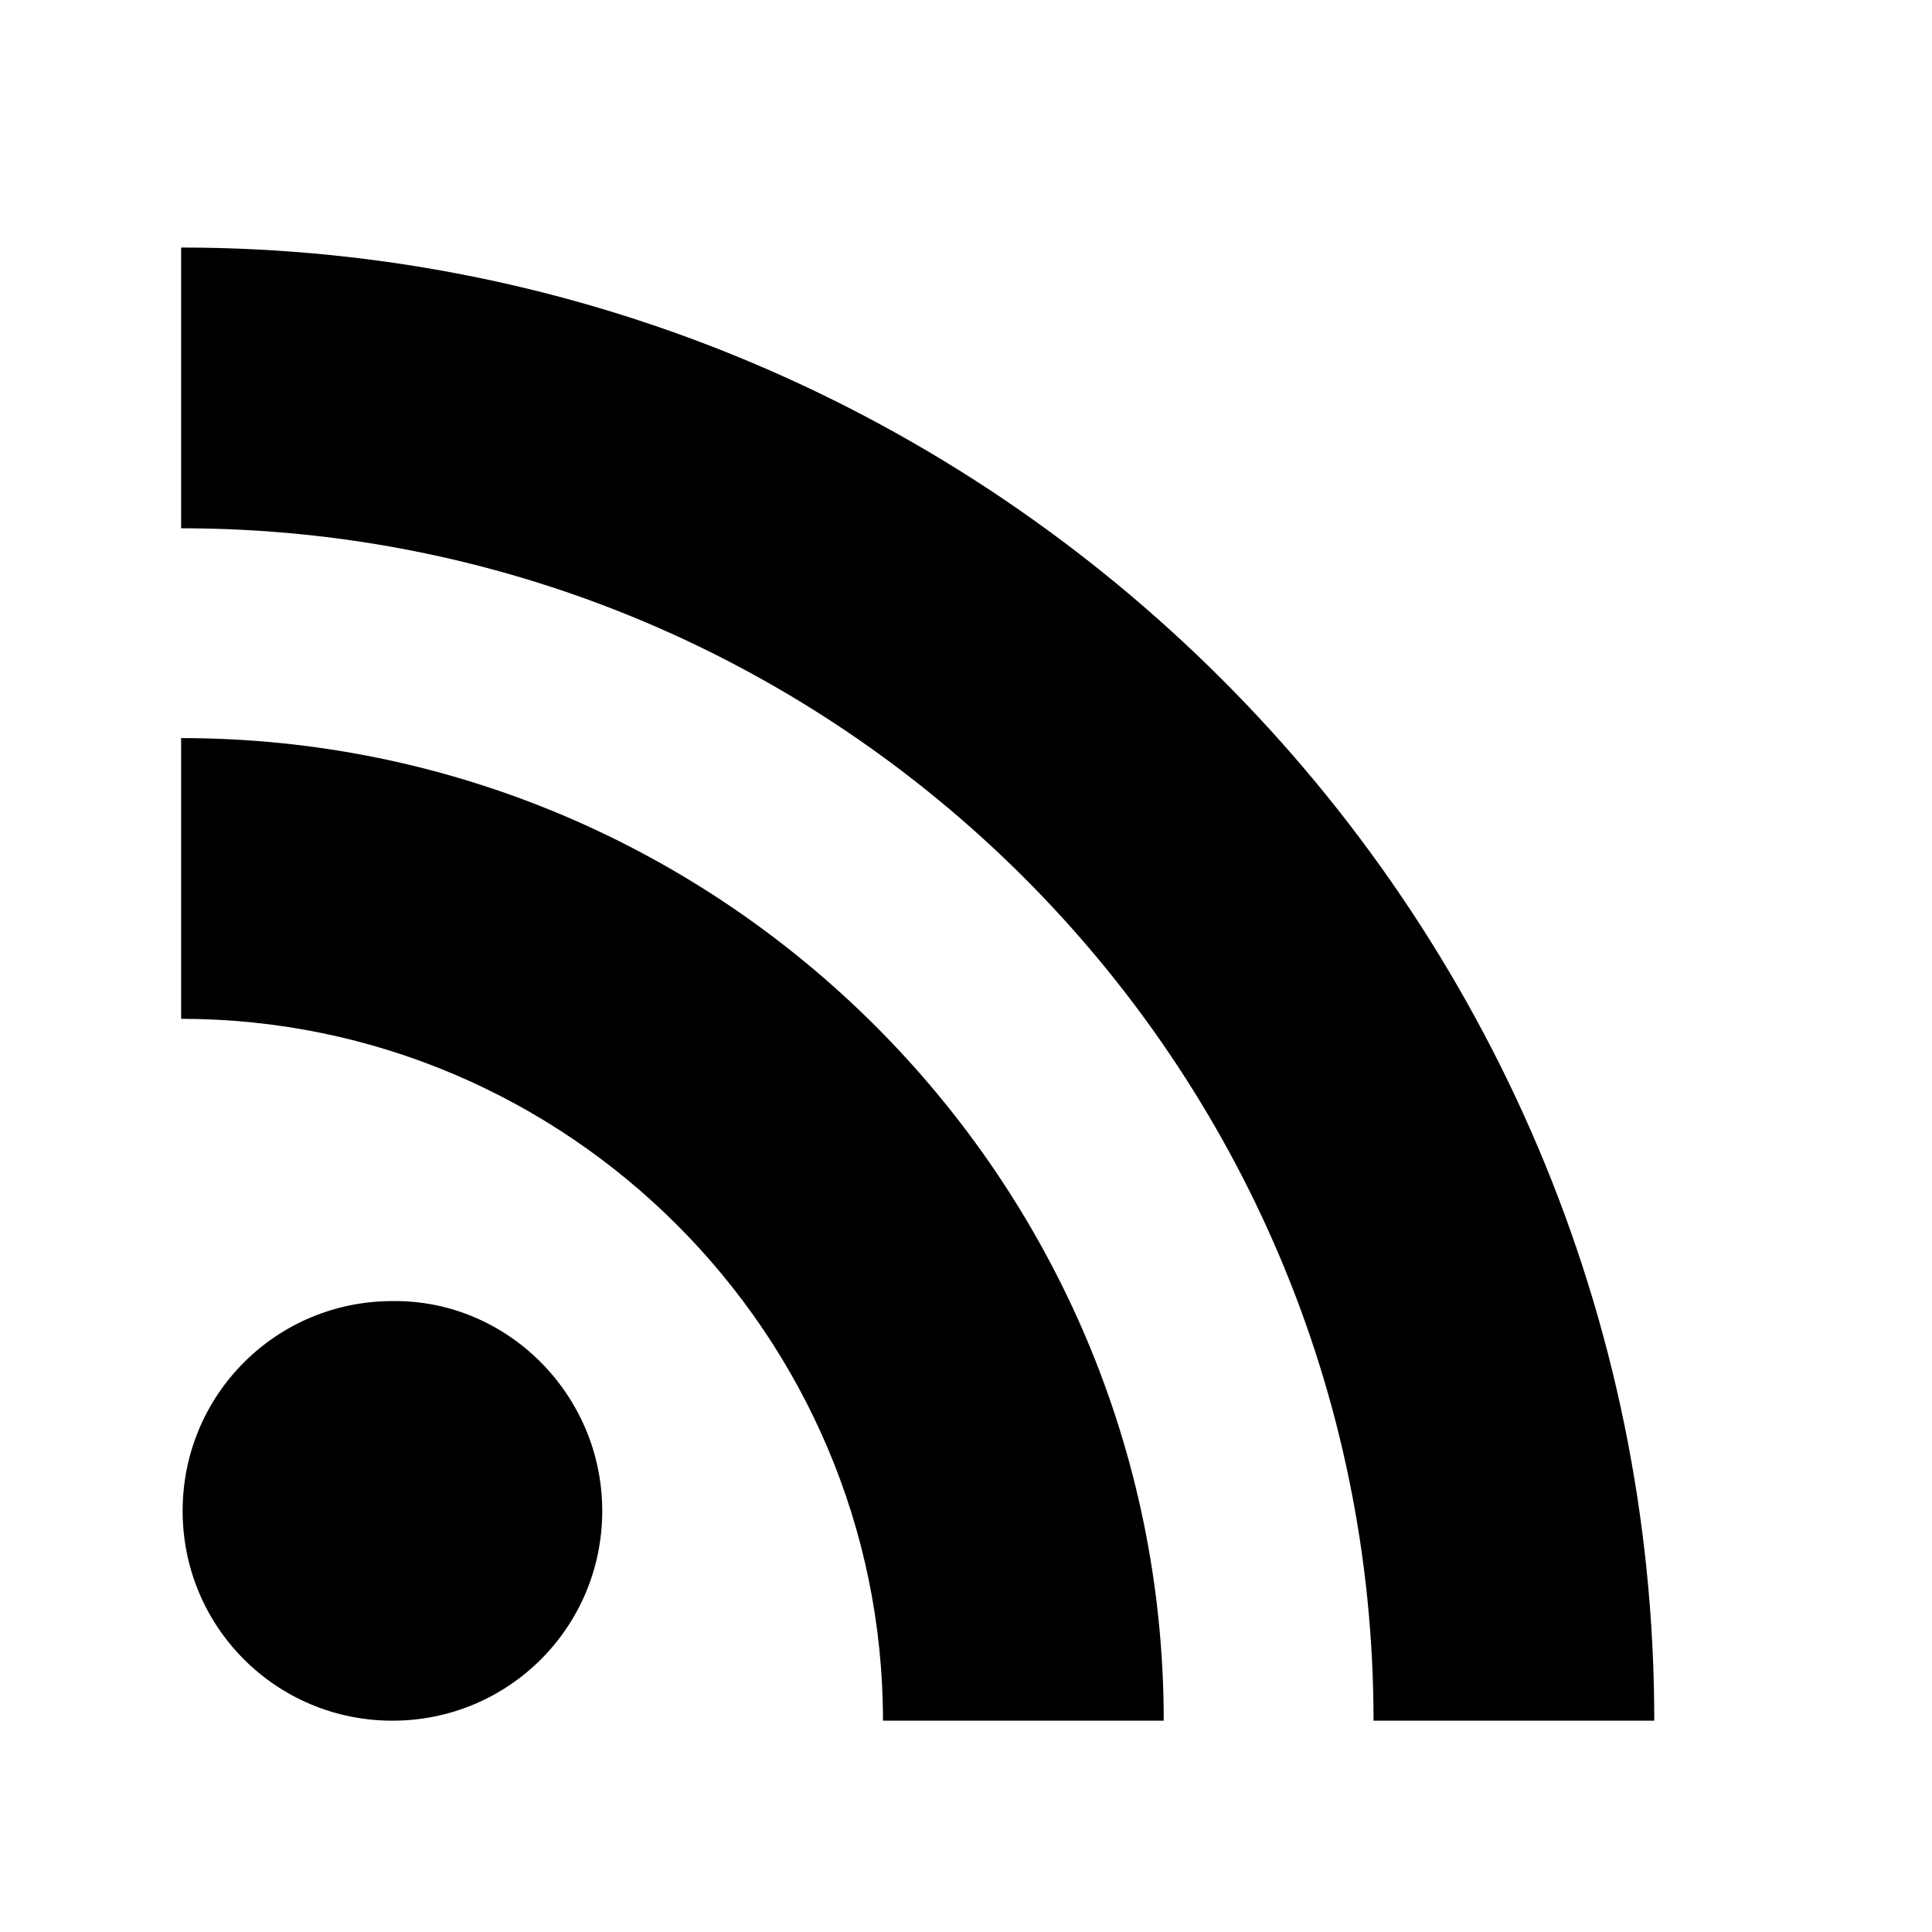
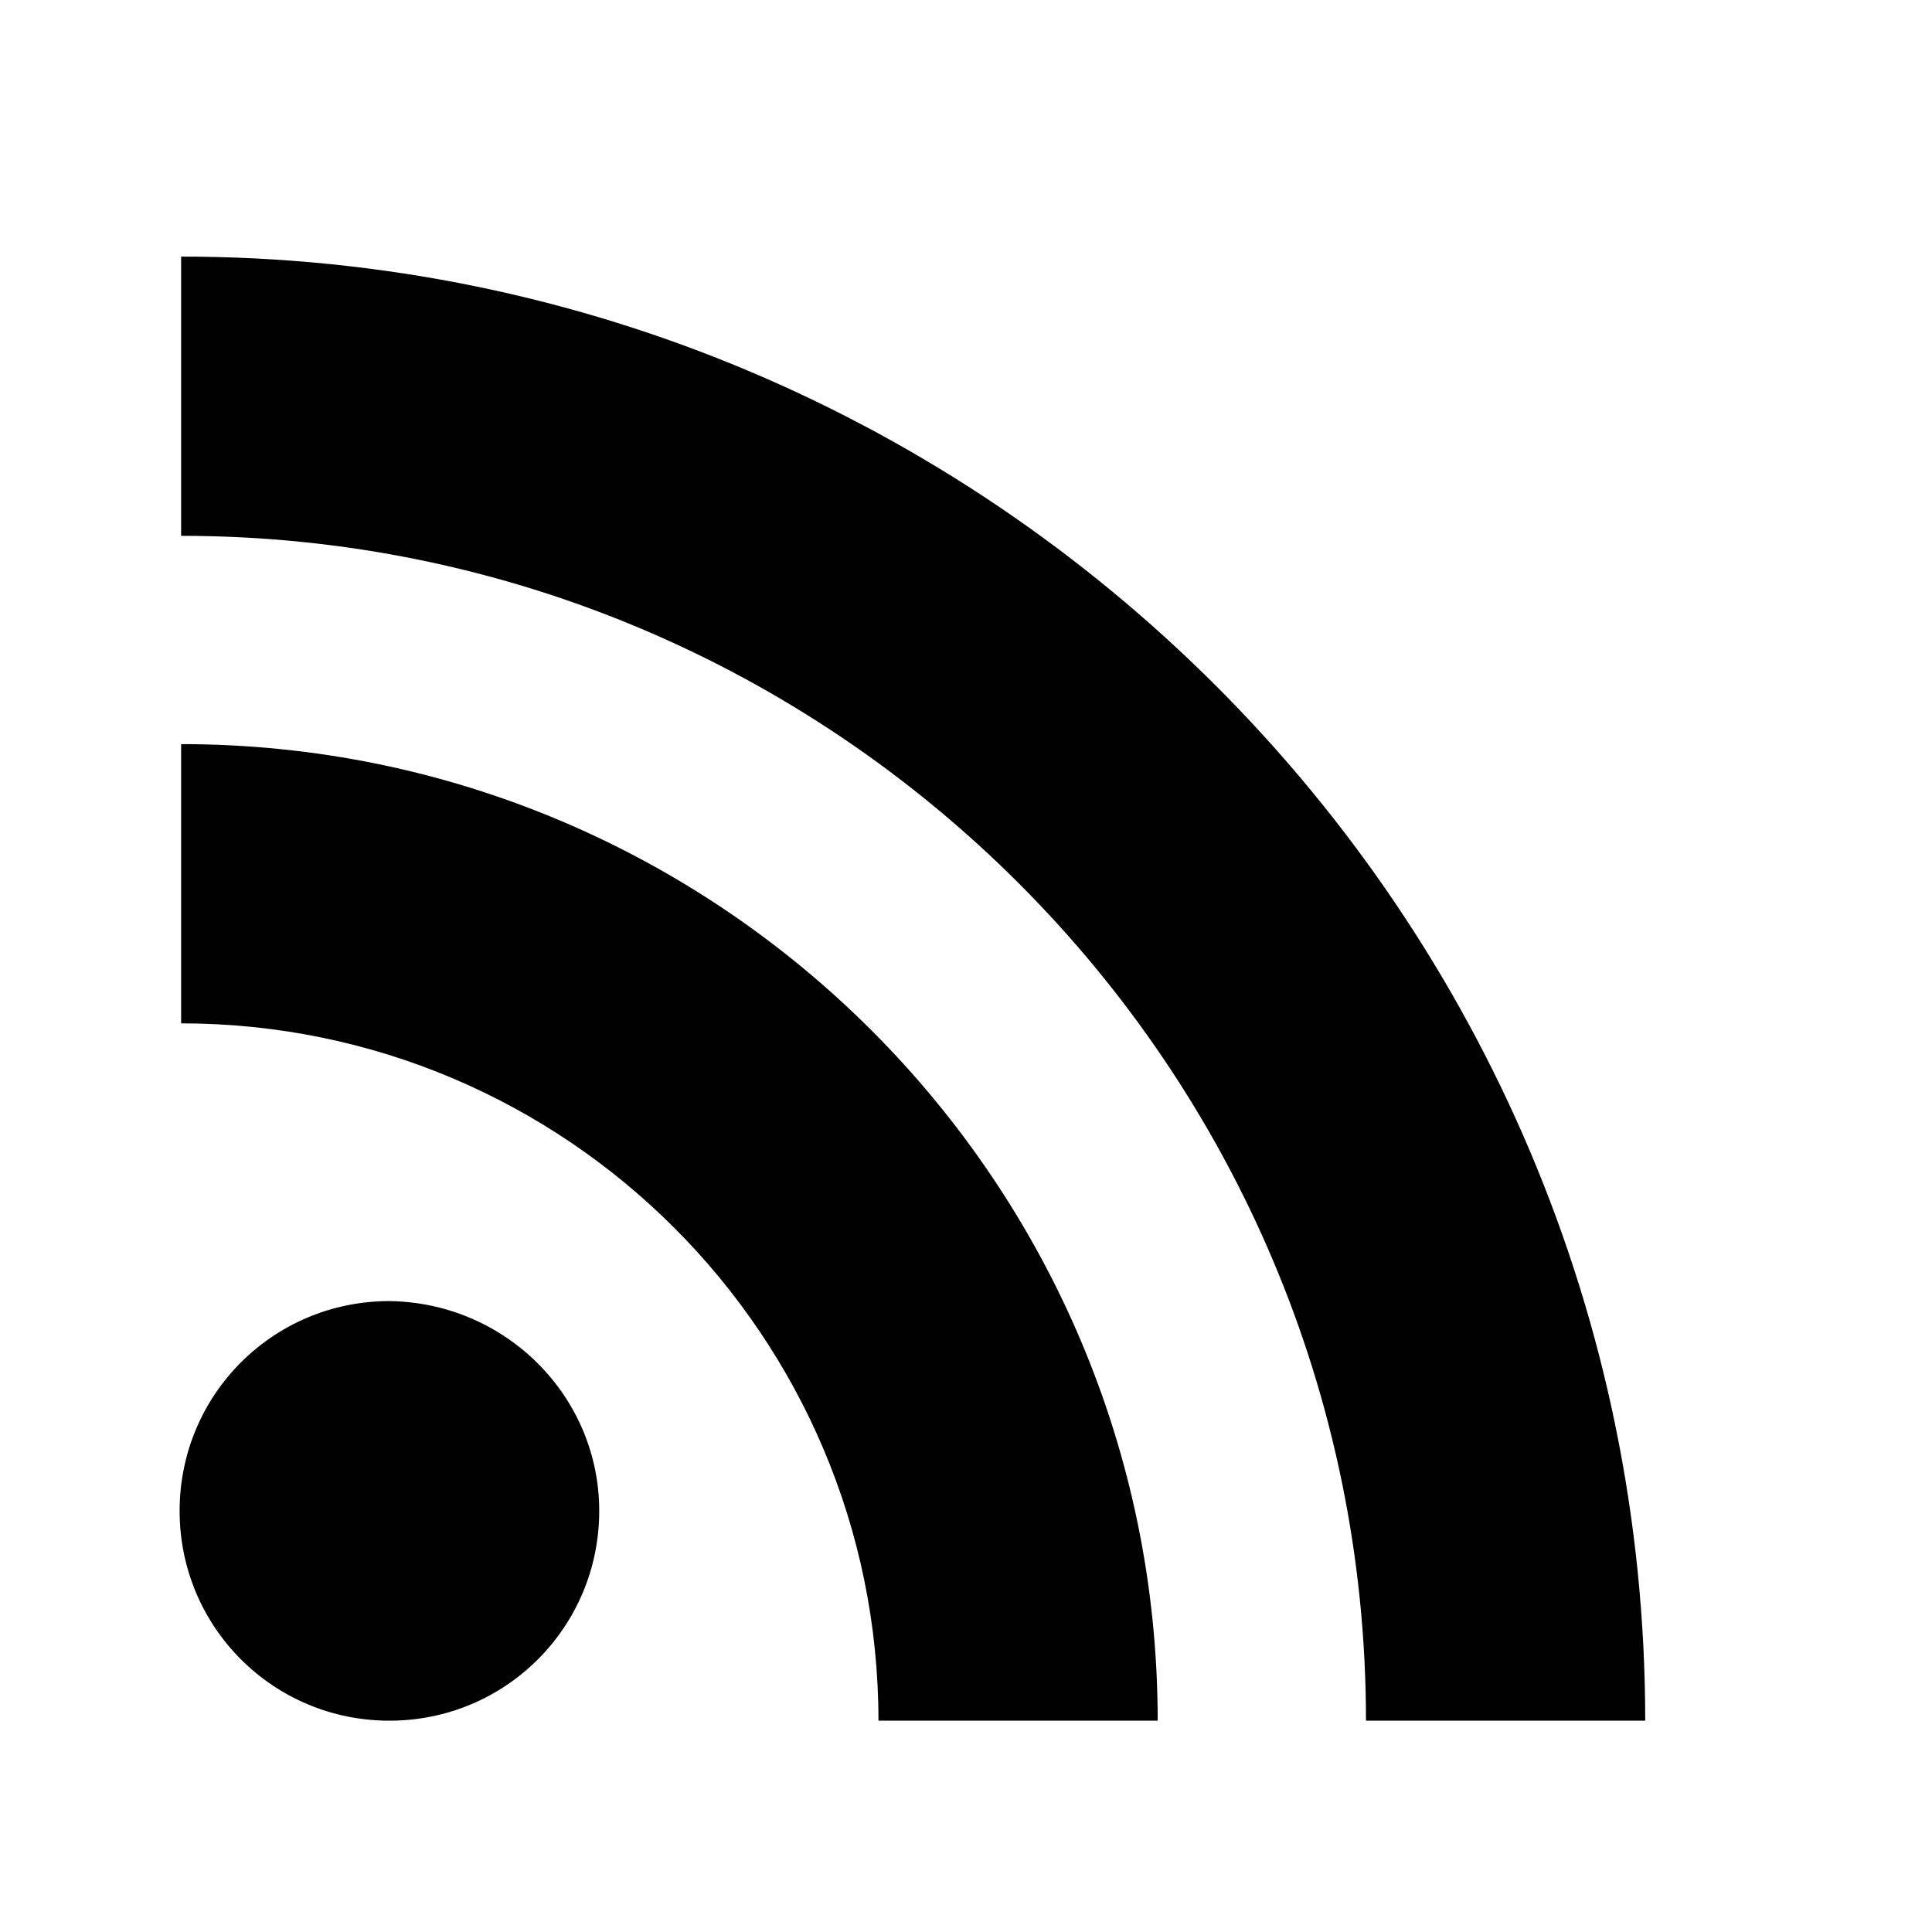
<svg xmlns="http://www.w3.org/2000/svg" version="1.1" id="Layer_1" x="0px" y="0px" viewBox="0 0 128 128" style="enable-background:new 0 0 128 128;" xml:space="preserve">
  <g id="surface1">
-     <path d="M39.9,100.1c0,7.7-6.2,13.9-13.9,13.9c-7.7,0-13.9-6.2-13.9-13.9c0-7.7,6.2-13.9,13.9-13.9C33.6,86.1,39.9,92.4,39.9,100.1   z" />
-     <path d="M58.5,114h18.6c0-35.9-29.2-65.1-65.1-65.1v18.6C37.6,67.5,58.5,88.4,58.5,114z" />
-     <path d="M109.6,114c0-53.8-43.8-97.6-97.6-97.6V35c43.6,0,79,35.4,79,79H109.6z" />
+     <path d="M39.7,100.1c0,7.7-6.2,13.9-13.9,13.9c-7.7,0-13.9-6.2-13.9-13.9c0-7.7,6.2-13.9,13.9-13.9C33.5,86.3,39.7,92.5,39.7,100.1   z" />
+     <path d="M58.2,114h18.5c0-35.7-29-64.7-64.7-64.7v18.5C37.5,67.8,58.2,88.5,58.2,114z" />
+     <path d="M109,114c0-53.5-43.5-97-97-97v18.5c43.3,0,78.5,35.2,78.5,78.5H109z" />
  </g>
</svg>
